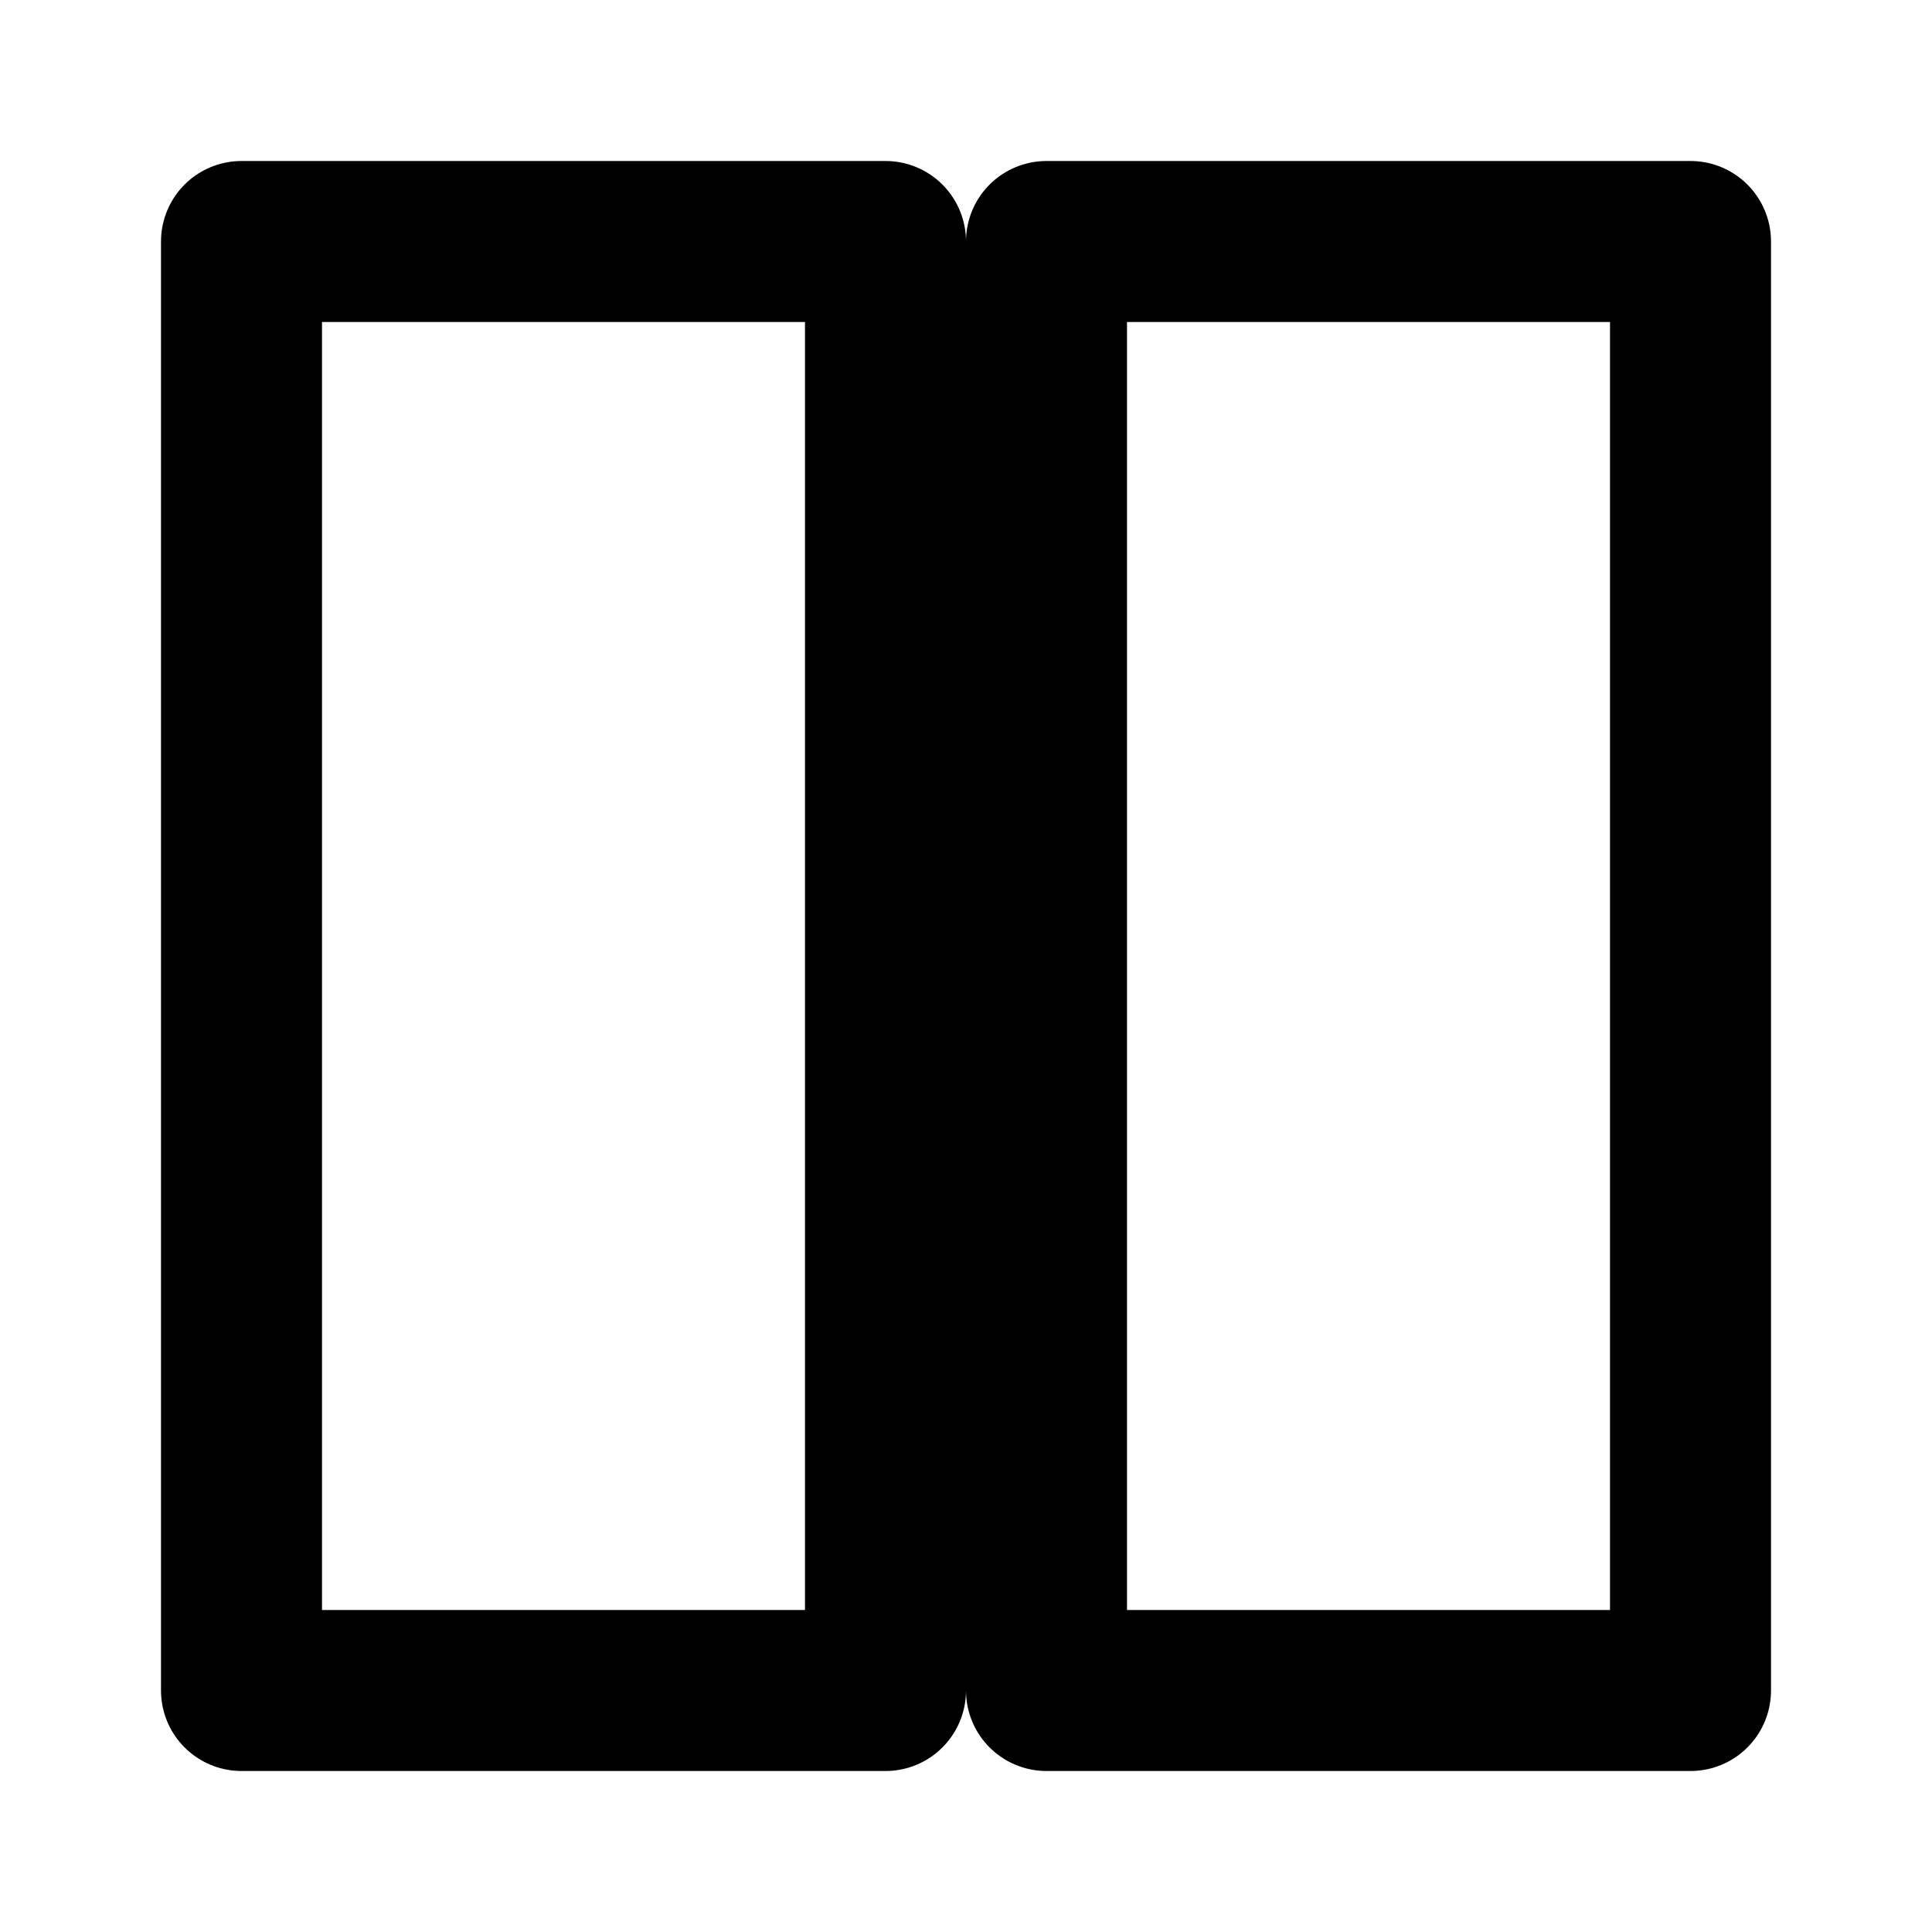
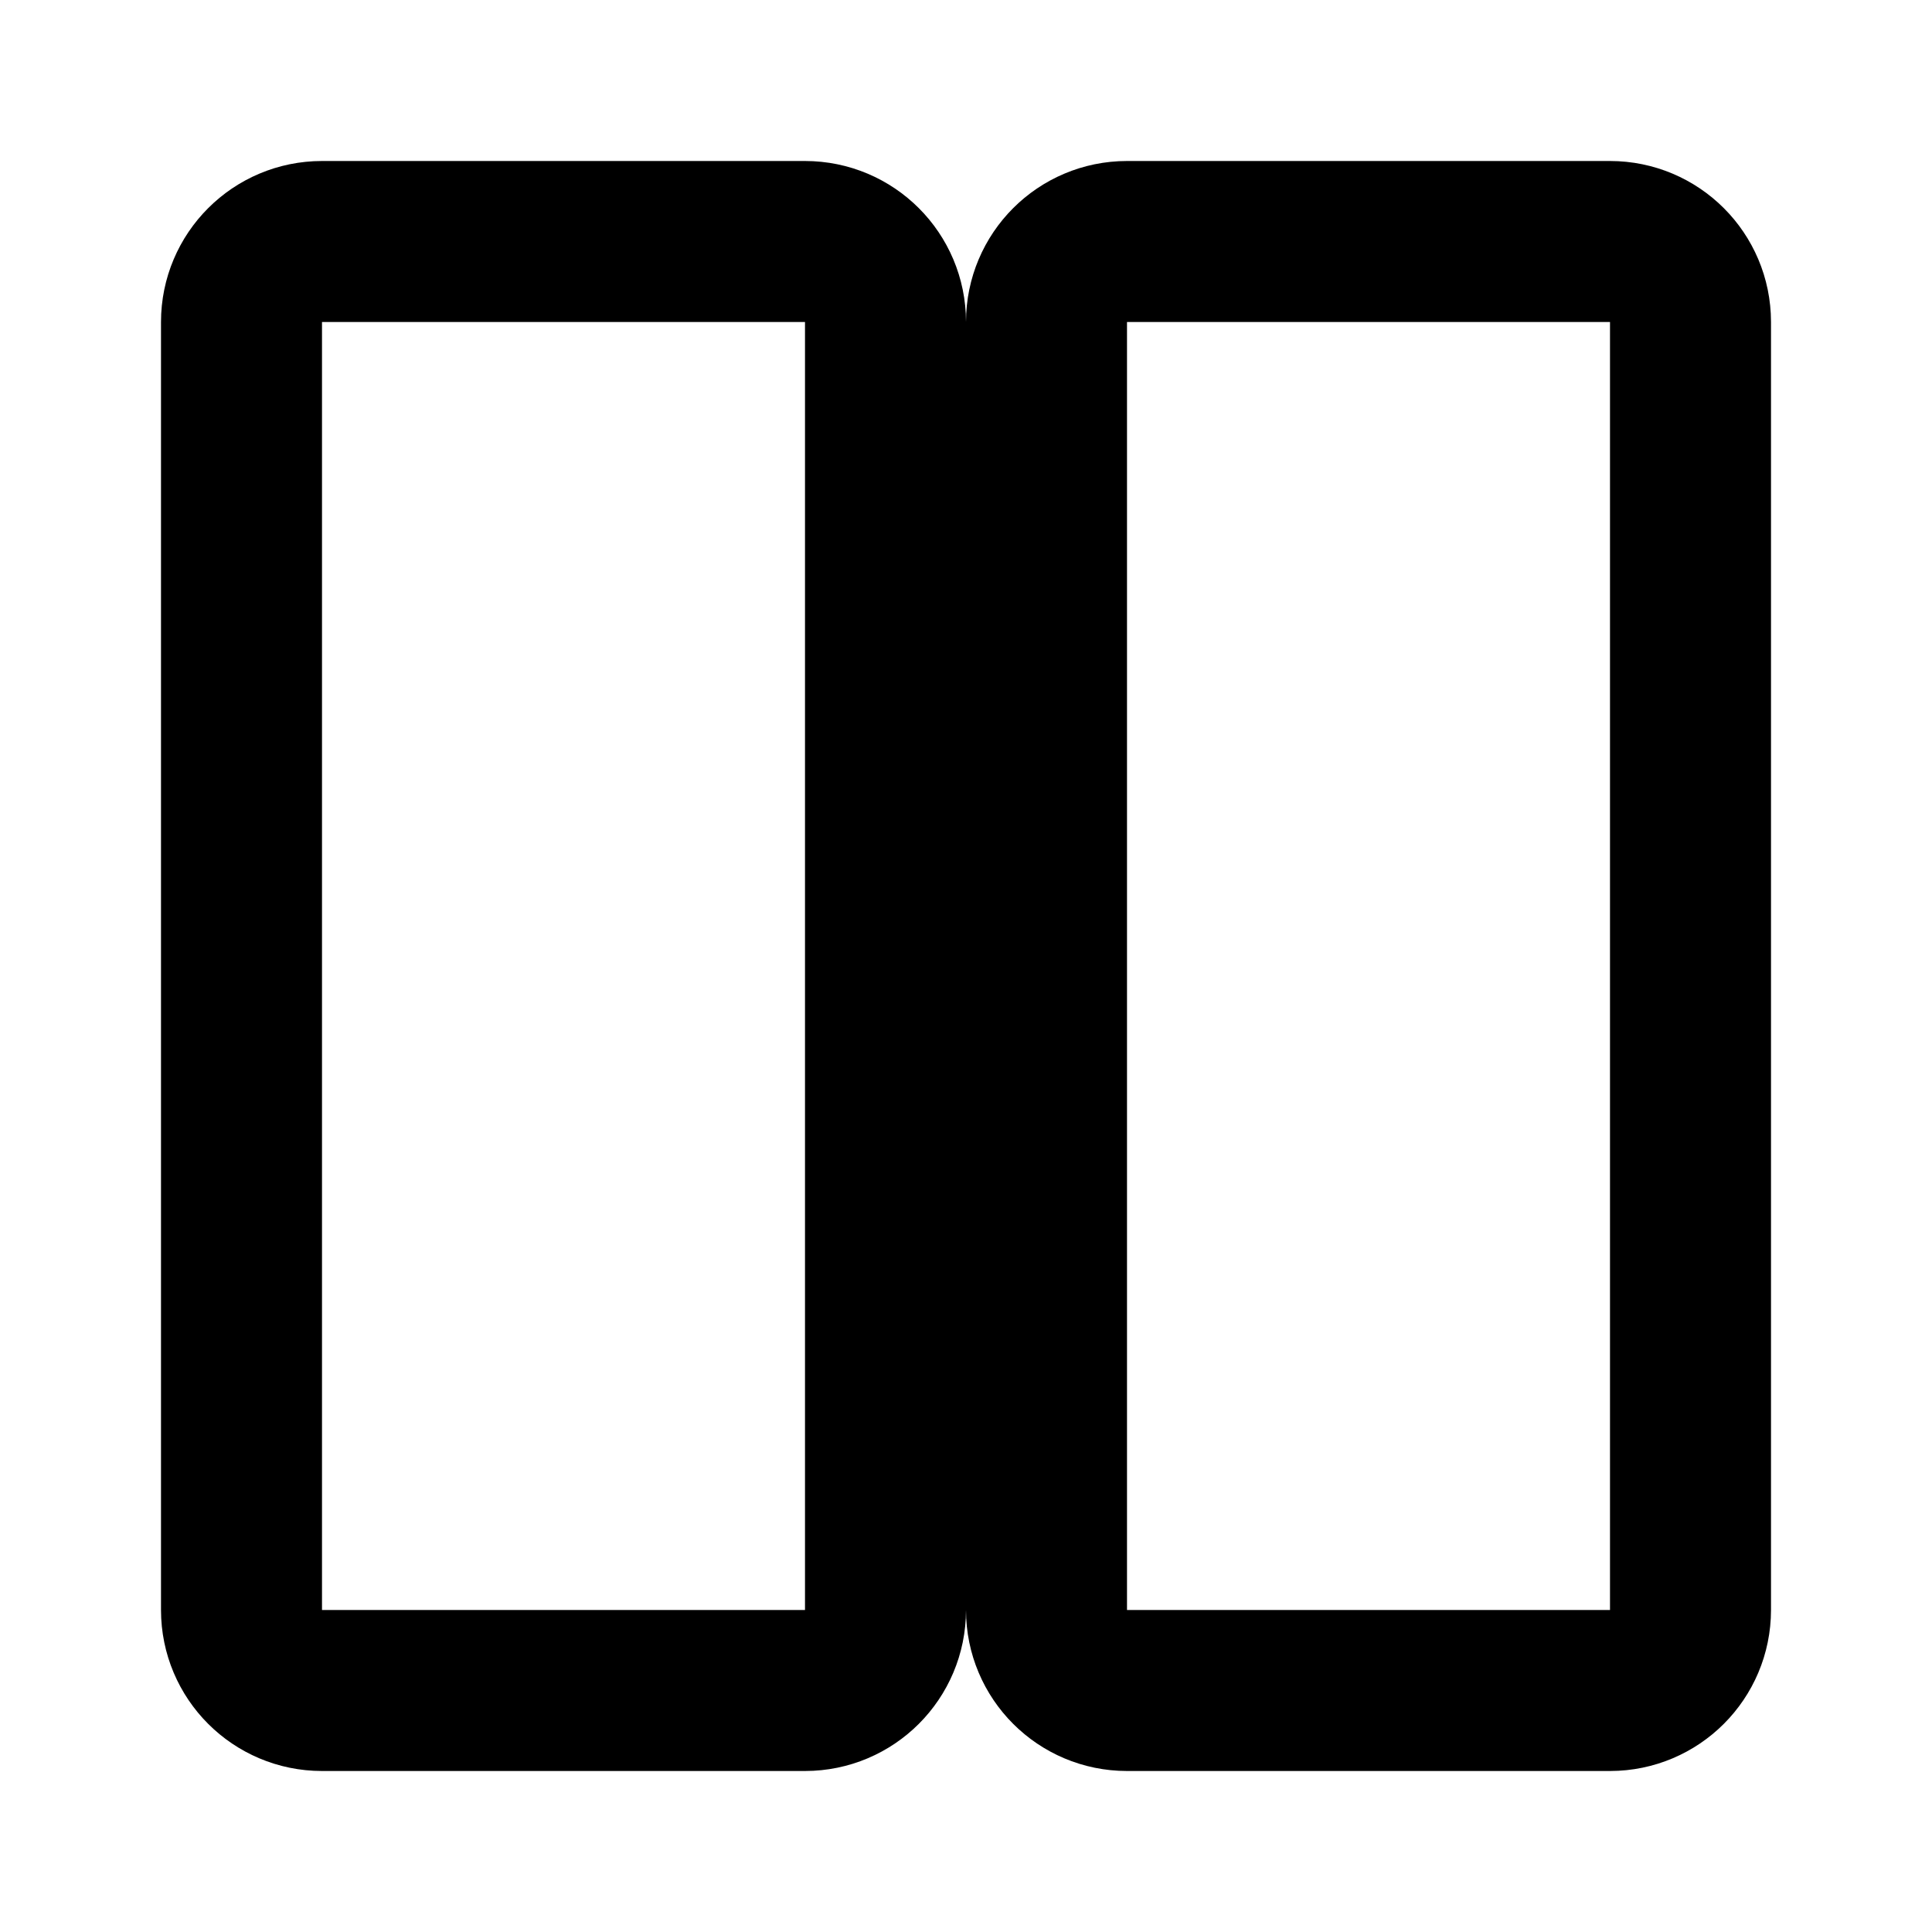
- <svg xmlns="http://www.w3.org/2000/svg" width="24" height="24" viewBox="0 0 24 24" fill="none">
-   <rect x="3" y="3" width="8" height="18" stroke="currentColor" stroke-width="2" stroke-linecap="round" stroke-linejoin="round" />
-   <rect x="13" y="3" width="8" height="18" stroke="currentColor" stroke-width="2" stroke-linecap="round" stroke-linejoin="round" />
+ <svg viewBox="0 0 24 24" stroke="currentColor" fill="none" stroke-width="2" stroke-linecap="round" stroke-linejoin="round">
+   <rect x="3" y="3" width="8" height="18" rx="1" />
+   <rect x="13" y="3" width="8" height="18" rx="1" />
</svg>
